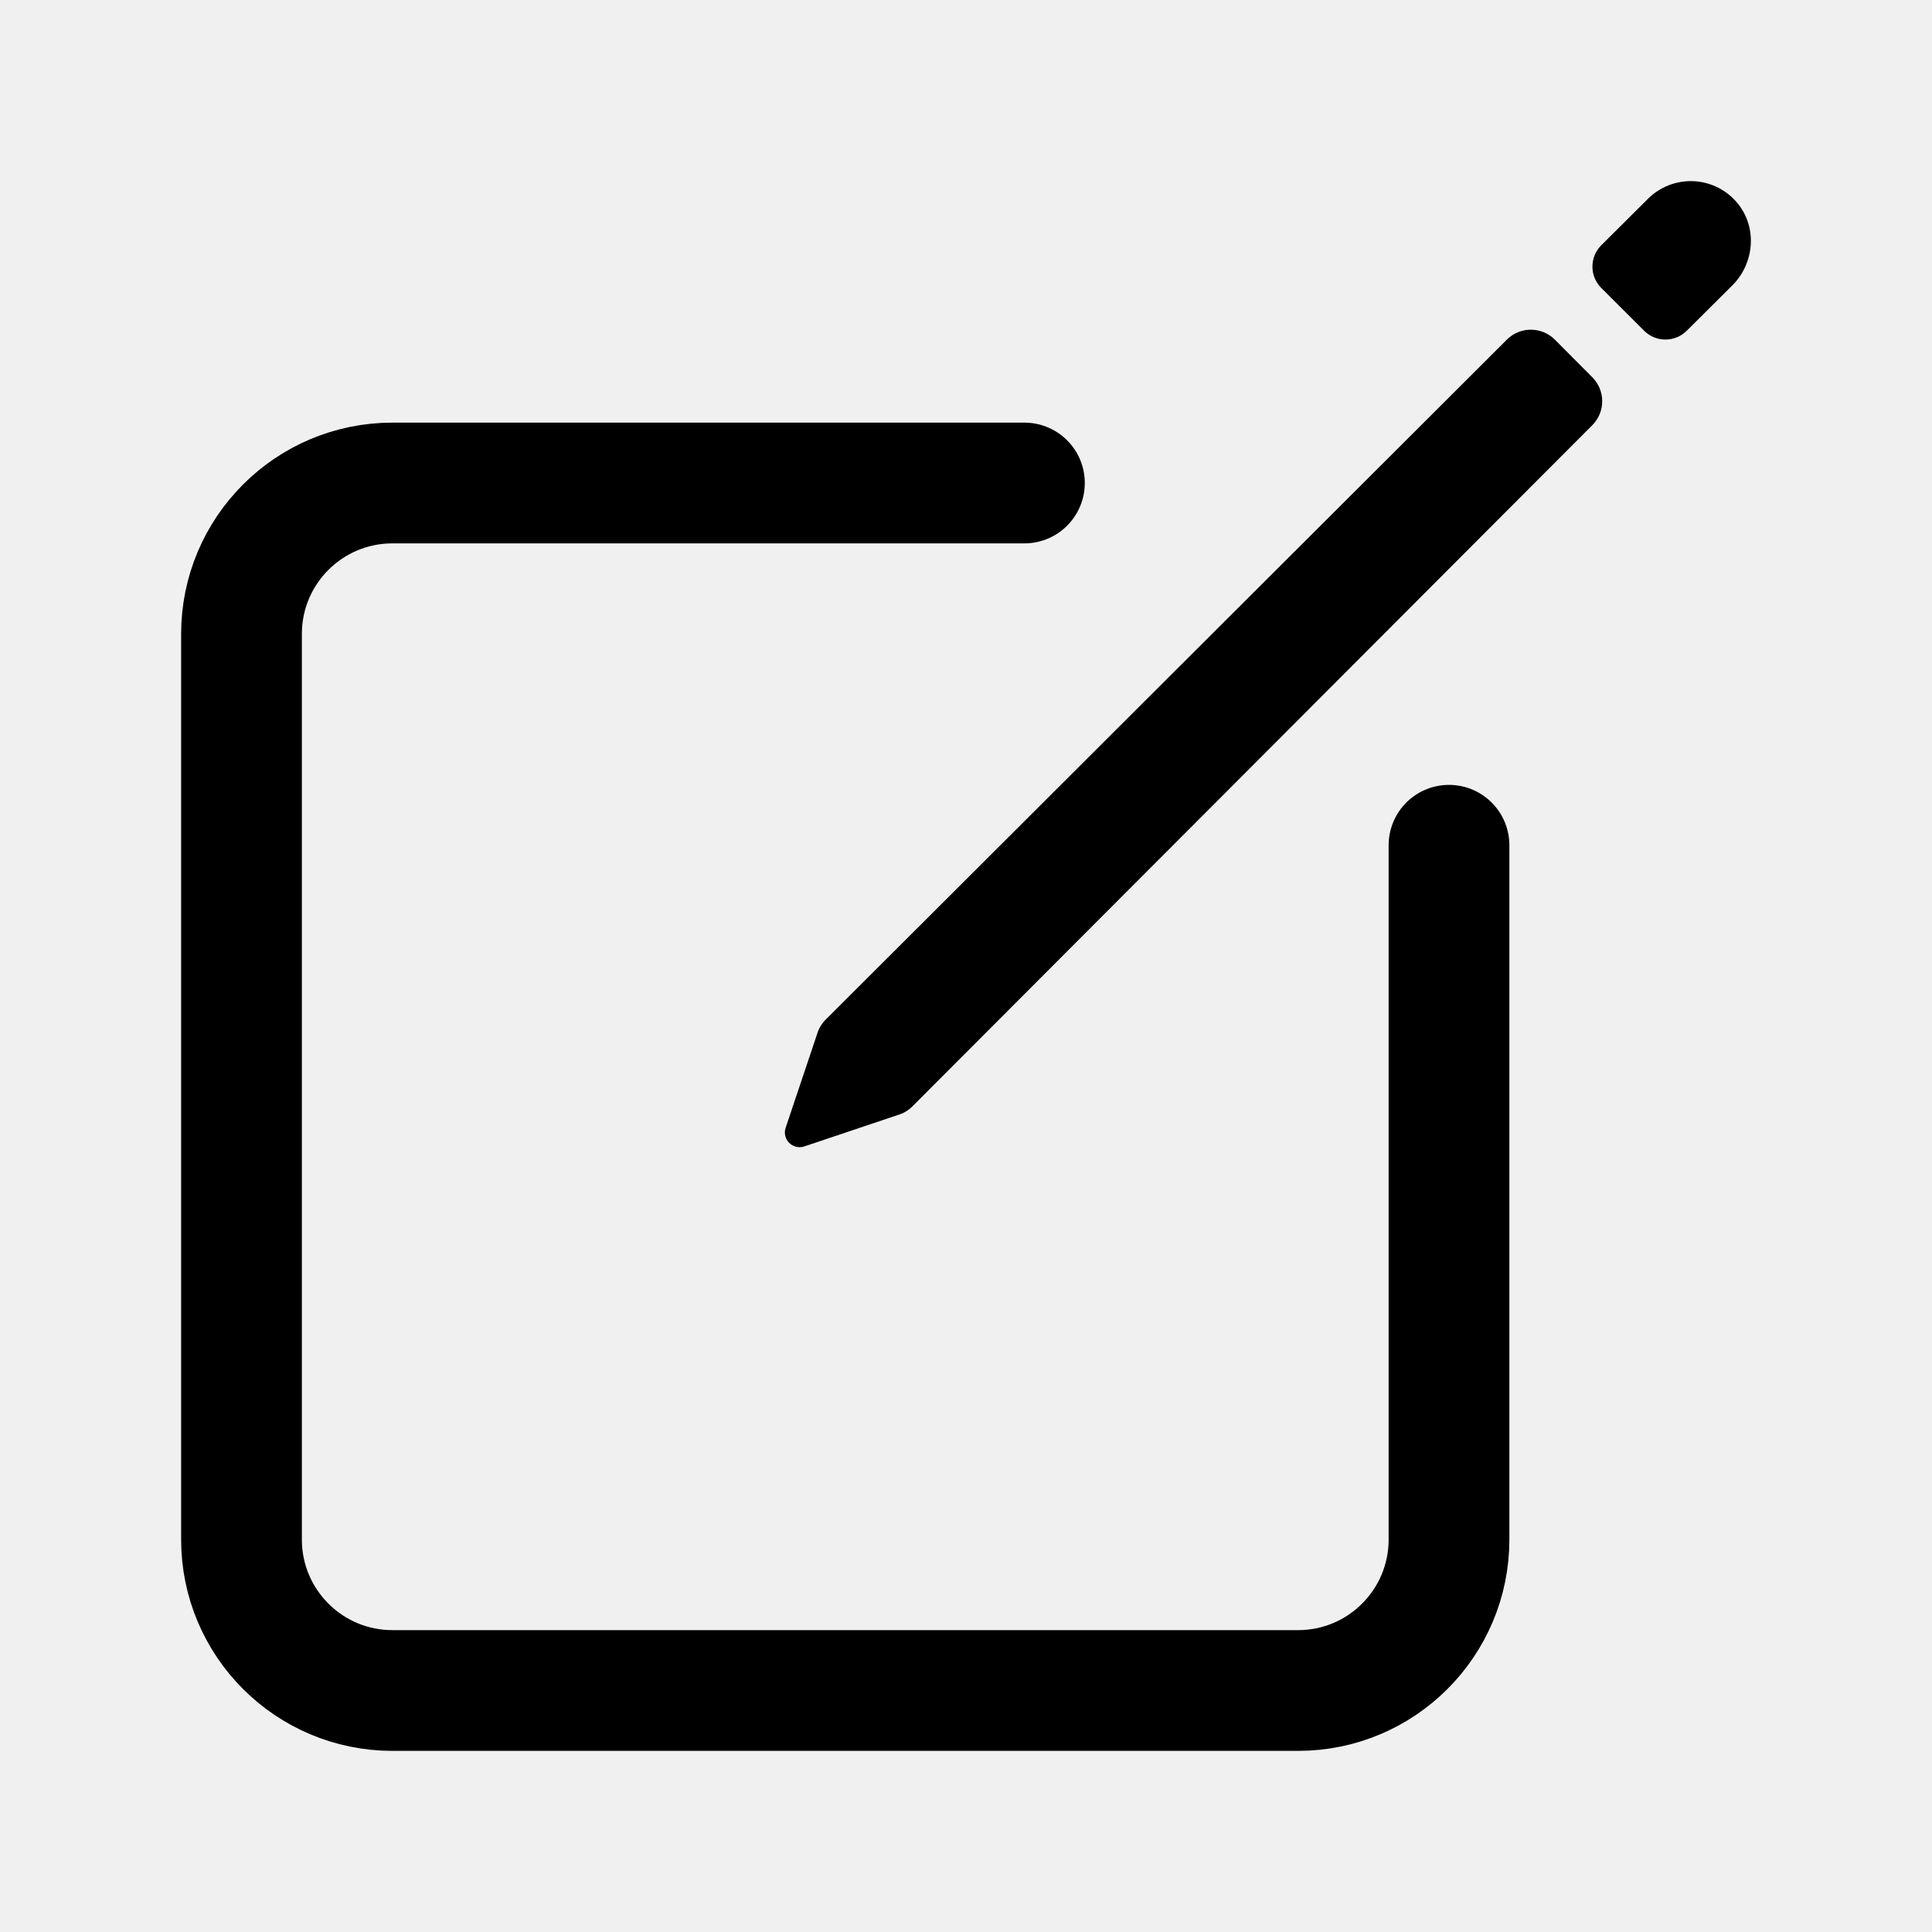
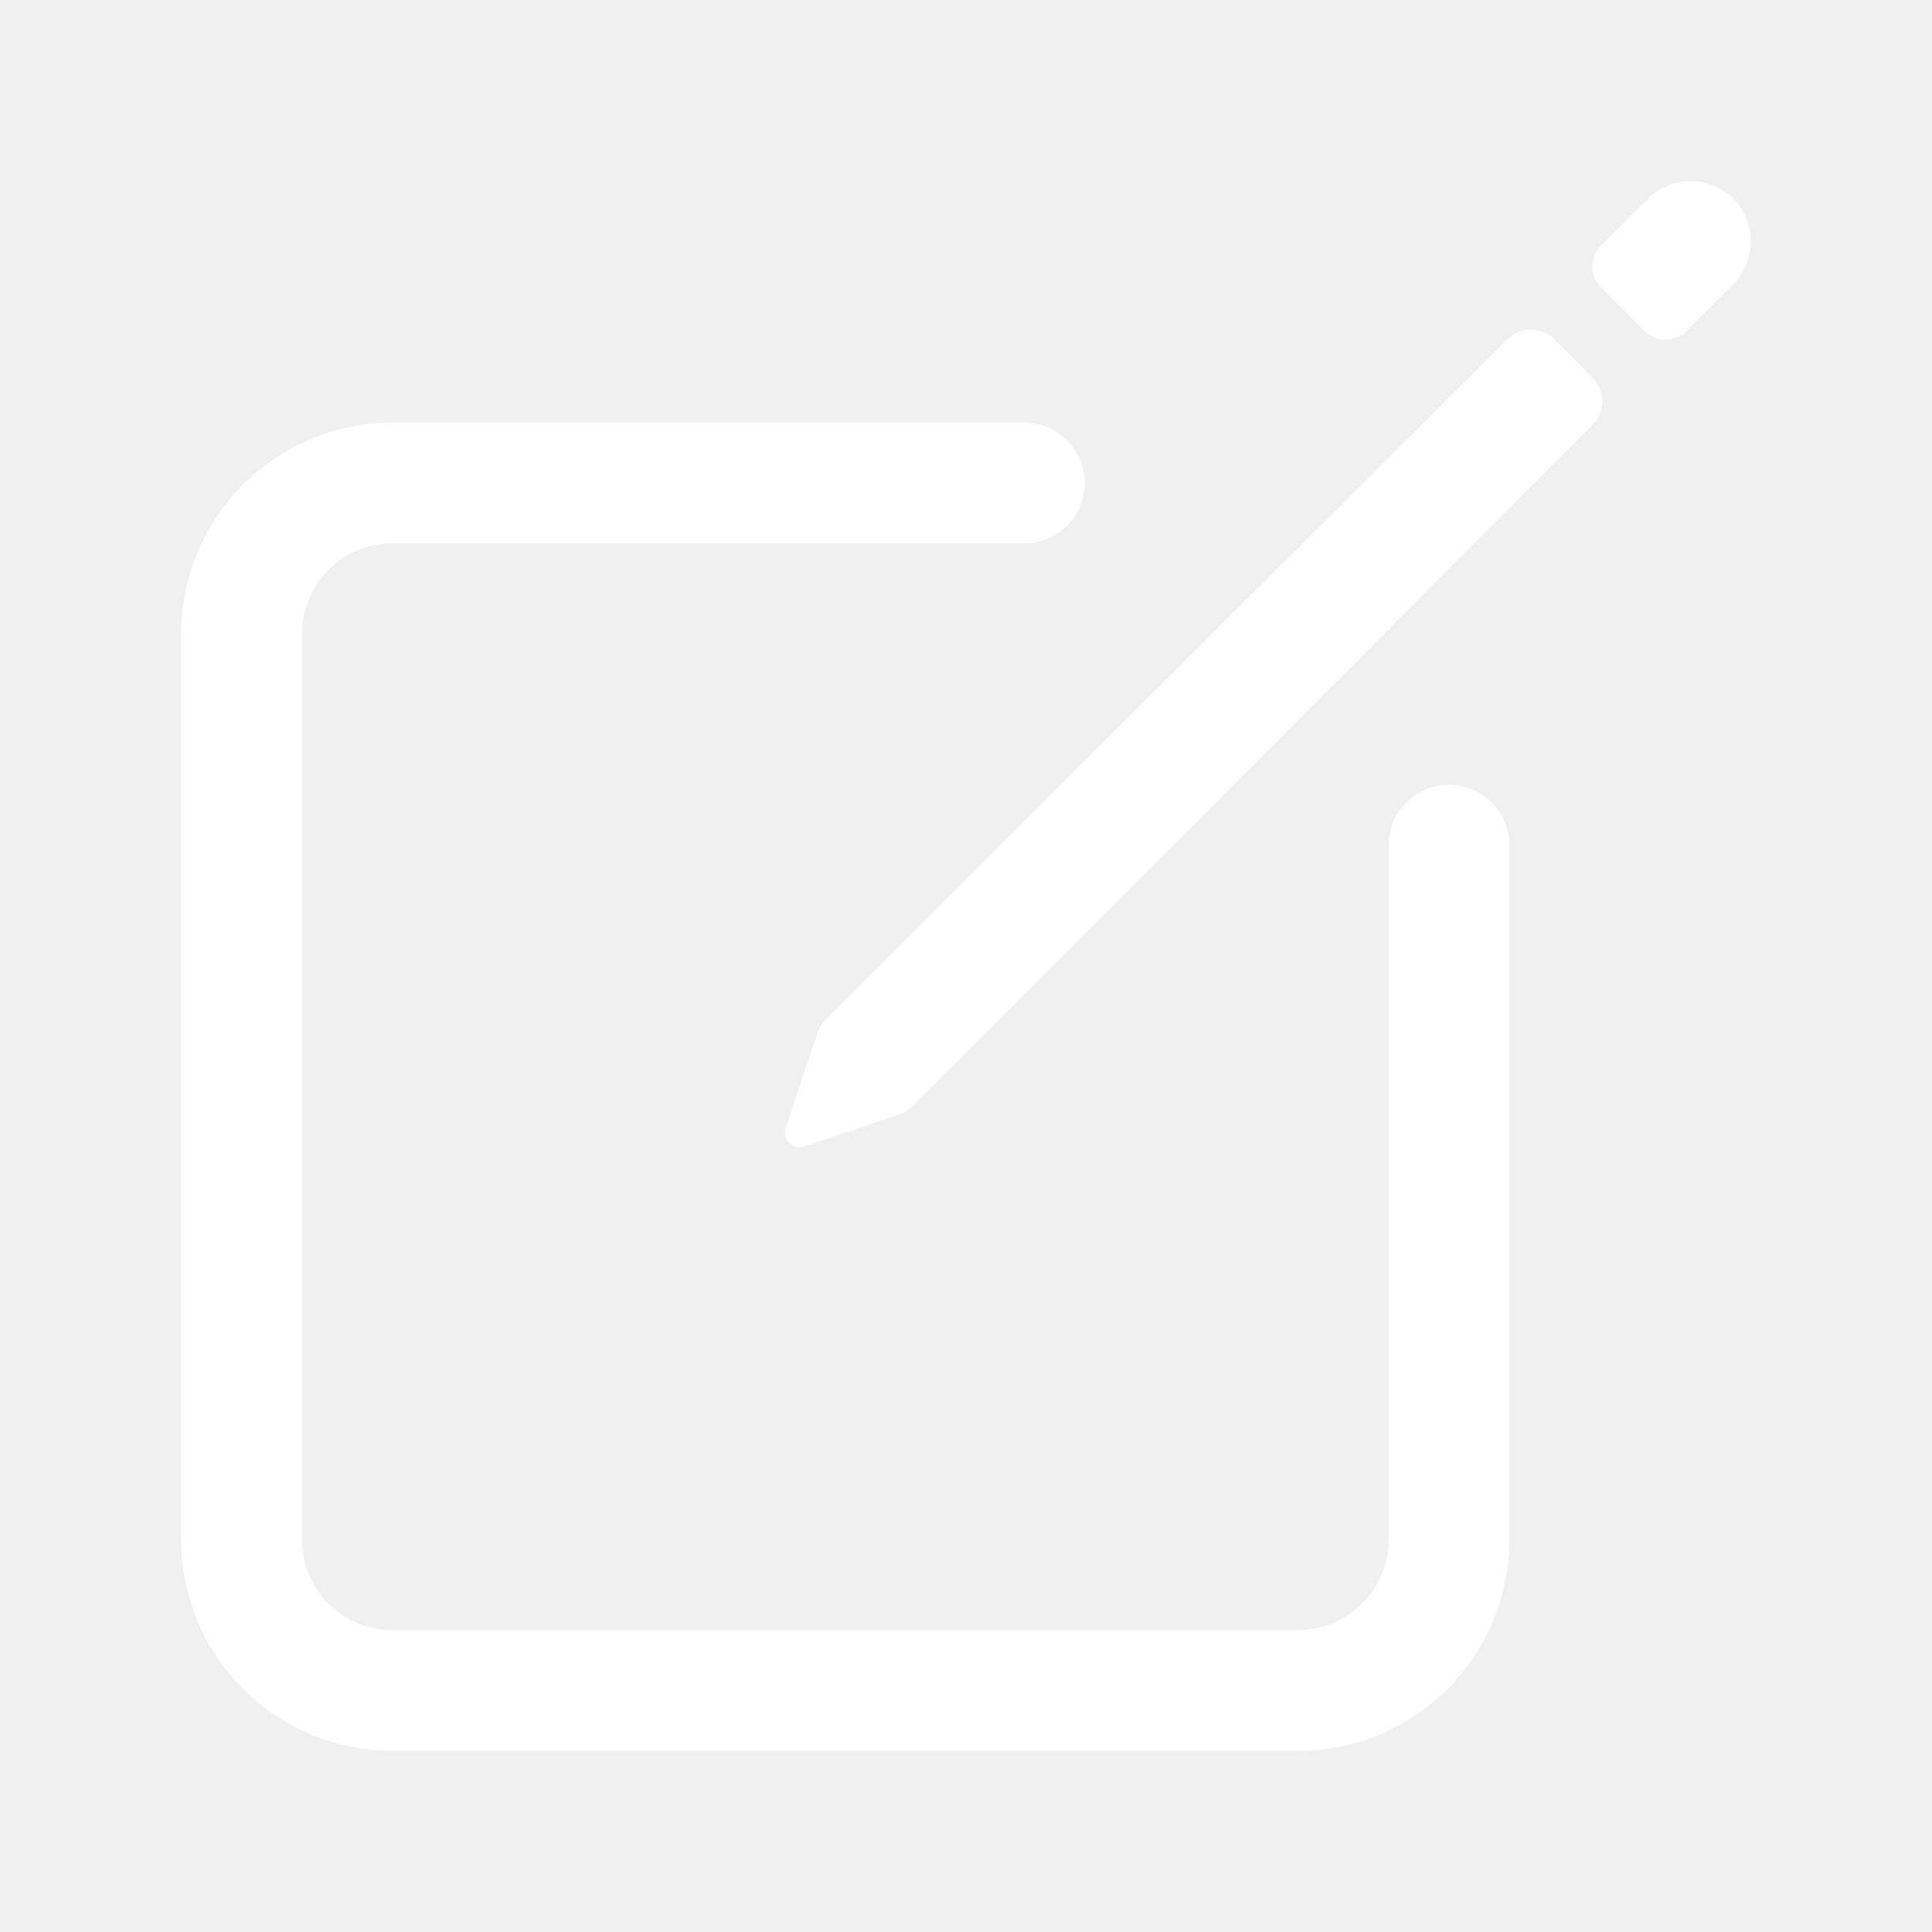
<svg xmlns="http://www.w3.org/2000/svg" class="ionicon" viewBox="0 0 512 512">
-   <path d="M384 224v184a40 40 0 01-40 40H104a40 40 0 01-40-40V168a40 40 0 0140-40h167.48" fill="none" stroke="currentColor" stroke-linecap="round" stroke-linejoin="round" stroke-width="32" />
-   <path d="M459.94 53.25a16.06 16.06 0 00-23.22-.56L424.35 65a8 8 0 000 11.31l11.34 11.32a8 8 0 0011.34 0l12.06-12c6.1-6.09 6.67-16.01.85-22.38zM399.34 90L218.82 270.2a9 9 0 00-2.31 3.93L208.16 299a3.91 3.91 0 004.86 4.86l24.85-8.35a9 9 0 003.93-2.31L422 112.66a9 9 0 000-12.66l-9.95-10a9 9 0 00-12.71 0z" />
+   <path d="M384 224v184a40 40 0 01-40 40H104a40 40 0 01-40-40V168a40 40 0 0140-40h167.48" fill="none" stroke="#fff" stroke-linecap="round" stroke-linejoin="round" stroke-width="32" />
+   <path d="M459.94 53.25a16.06 16.06 0 00-23.22-.56L424.35 65a8 8 0 000 11.31l11.34 11.32a8 8 0 0011.34 0l12.06-12c6.1-6.09 6.67-16.01.85-22.38zM399.34 90L218.82 270.2a9 9 0 00-2.31 3.93L208.16 299a3.91 3.91 0 004.86 4.86l24.85-8.35a9 9 0 003.93-2.31L422 112.66a9 9 0 000-12.66l-9.95-10a9 9 0 00-12.71 0z" fill="#fff" />
</svg>
